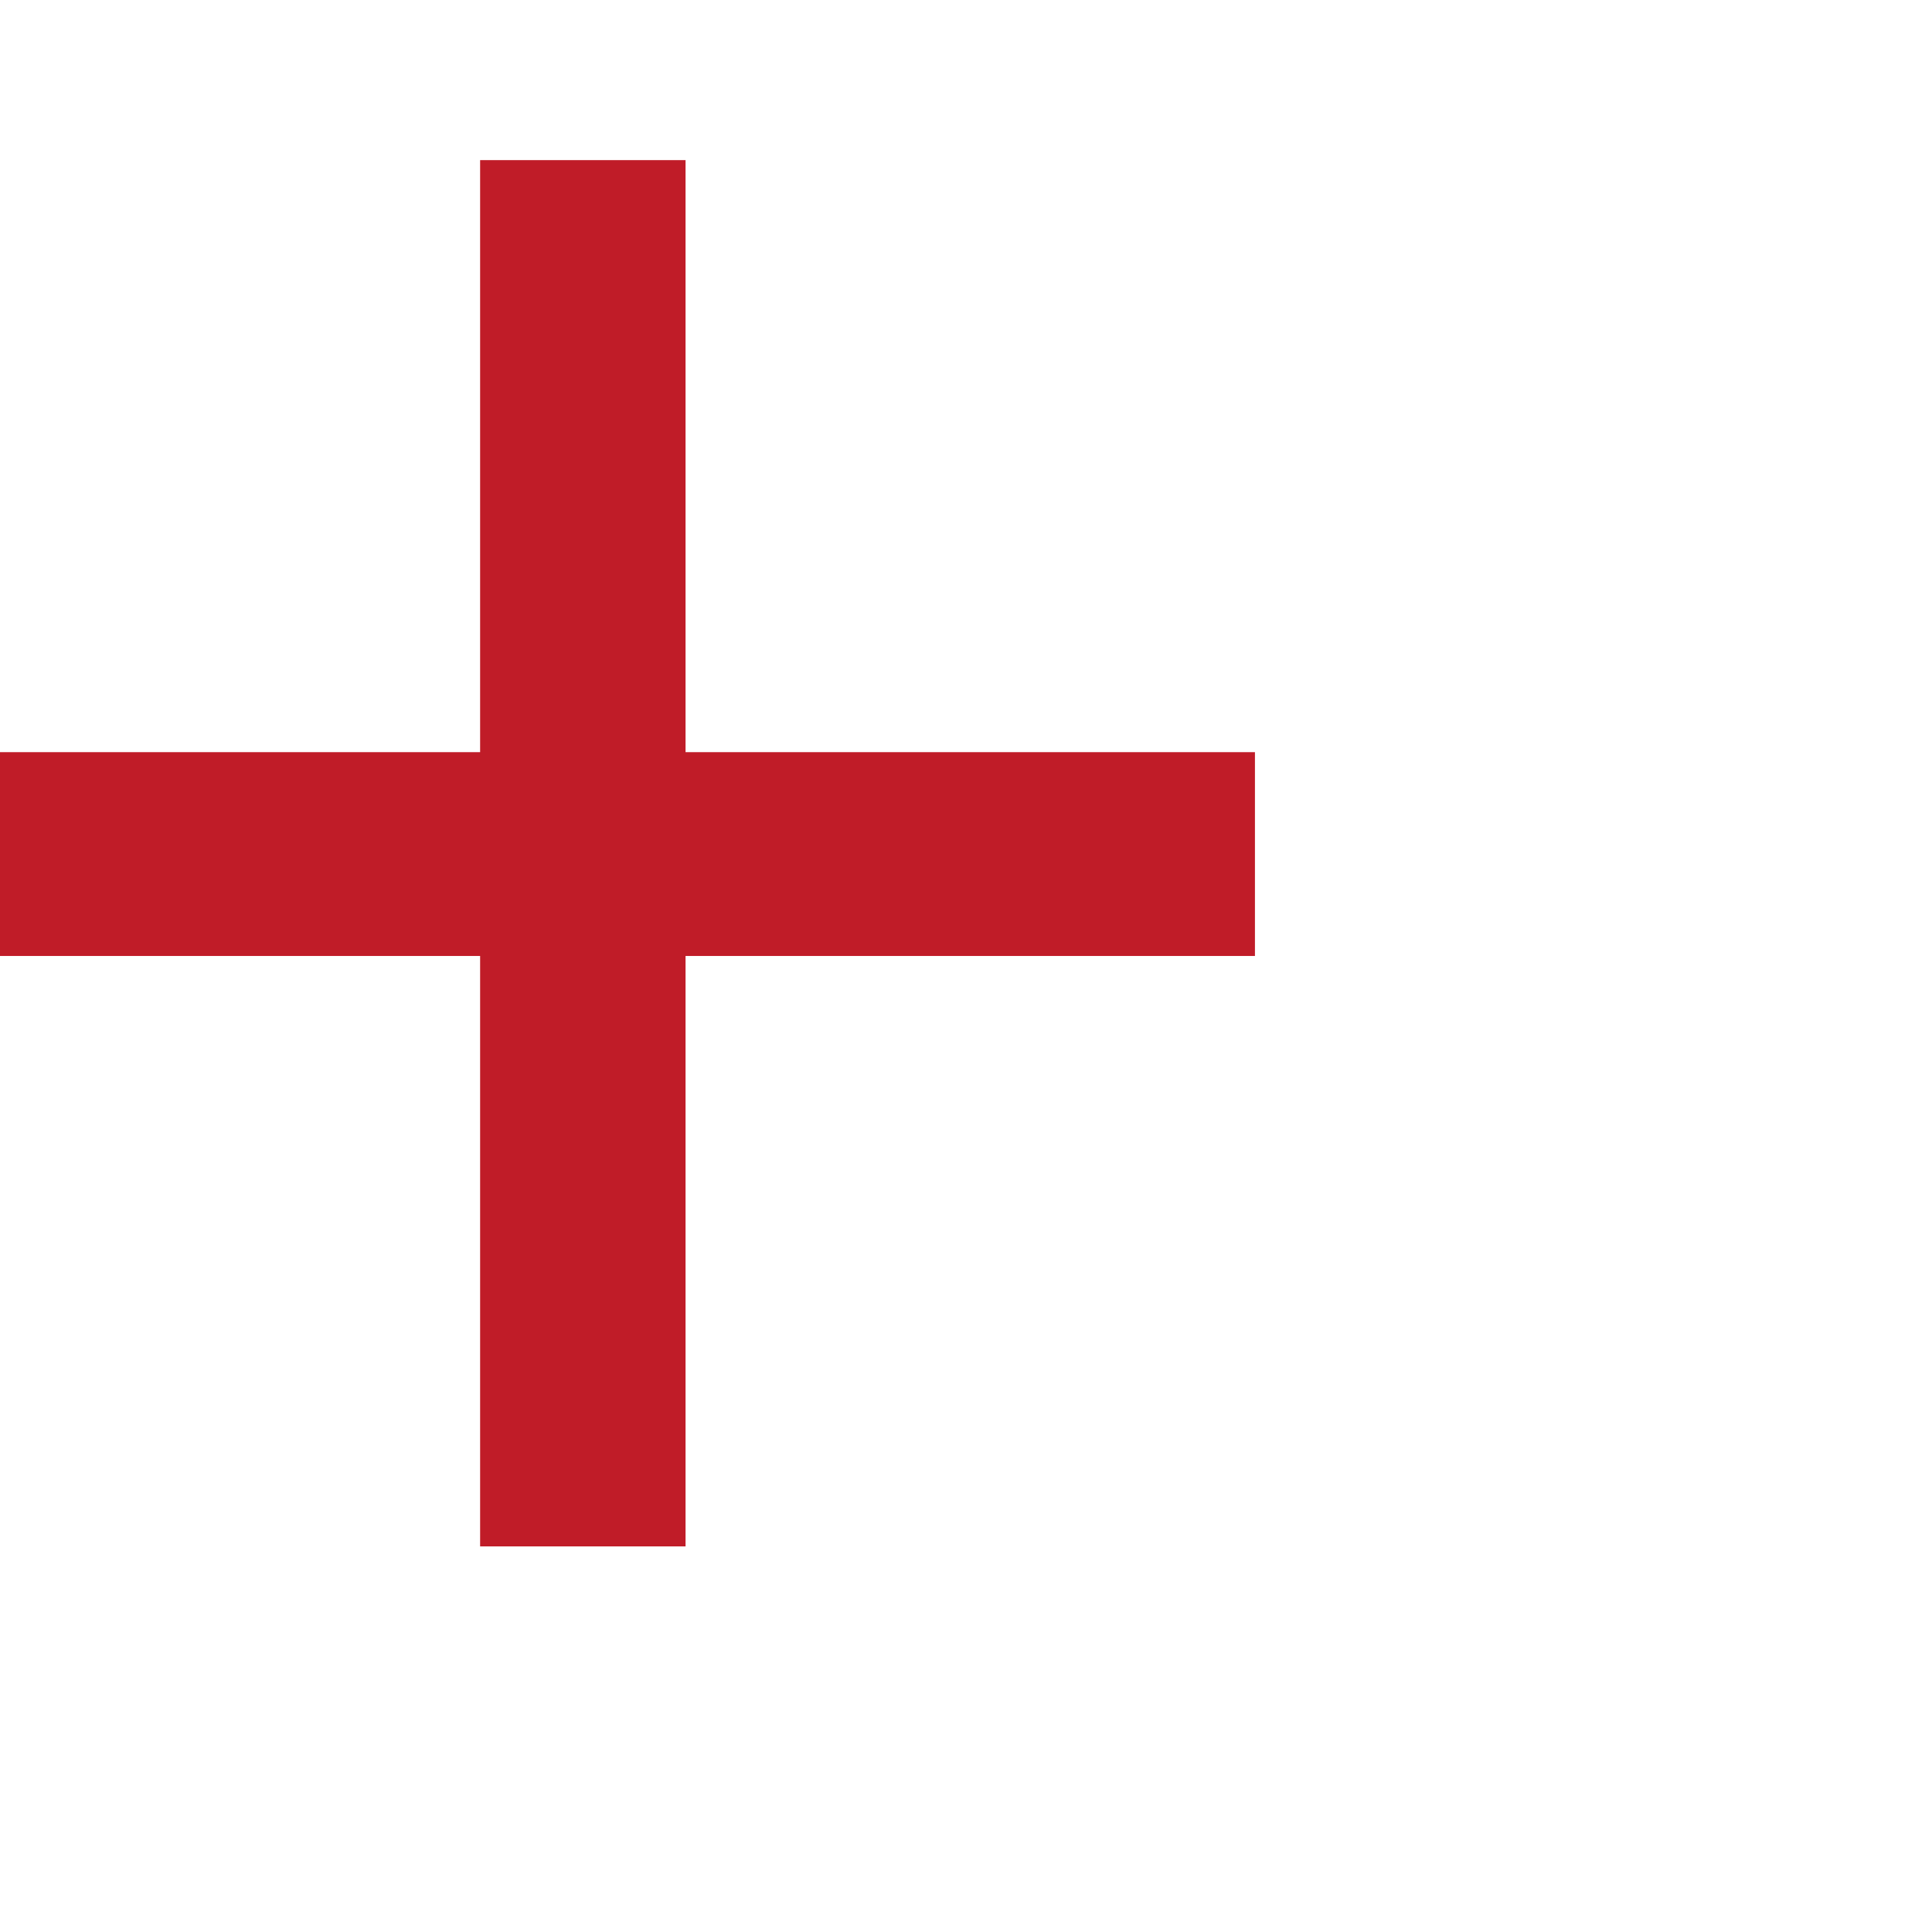
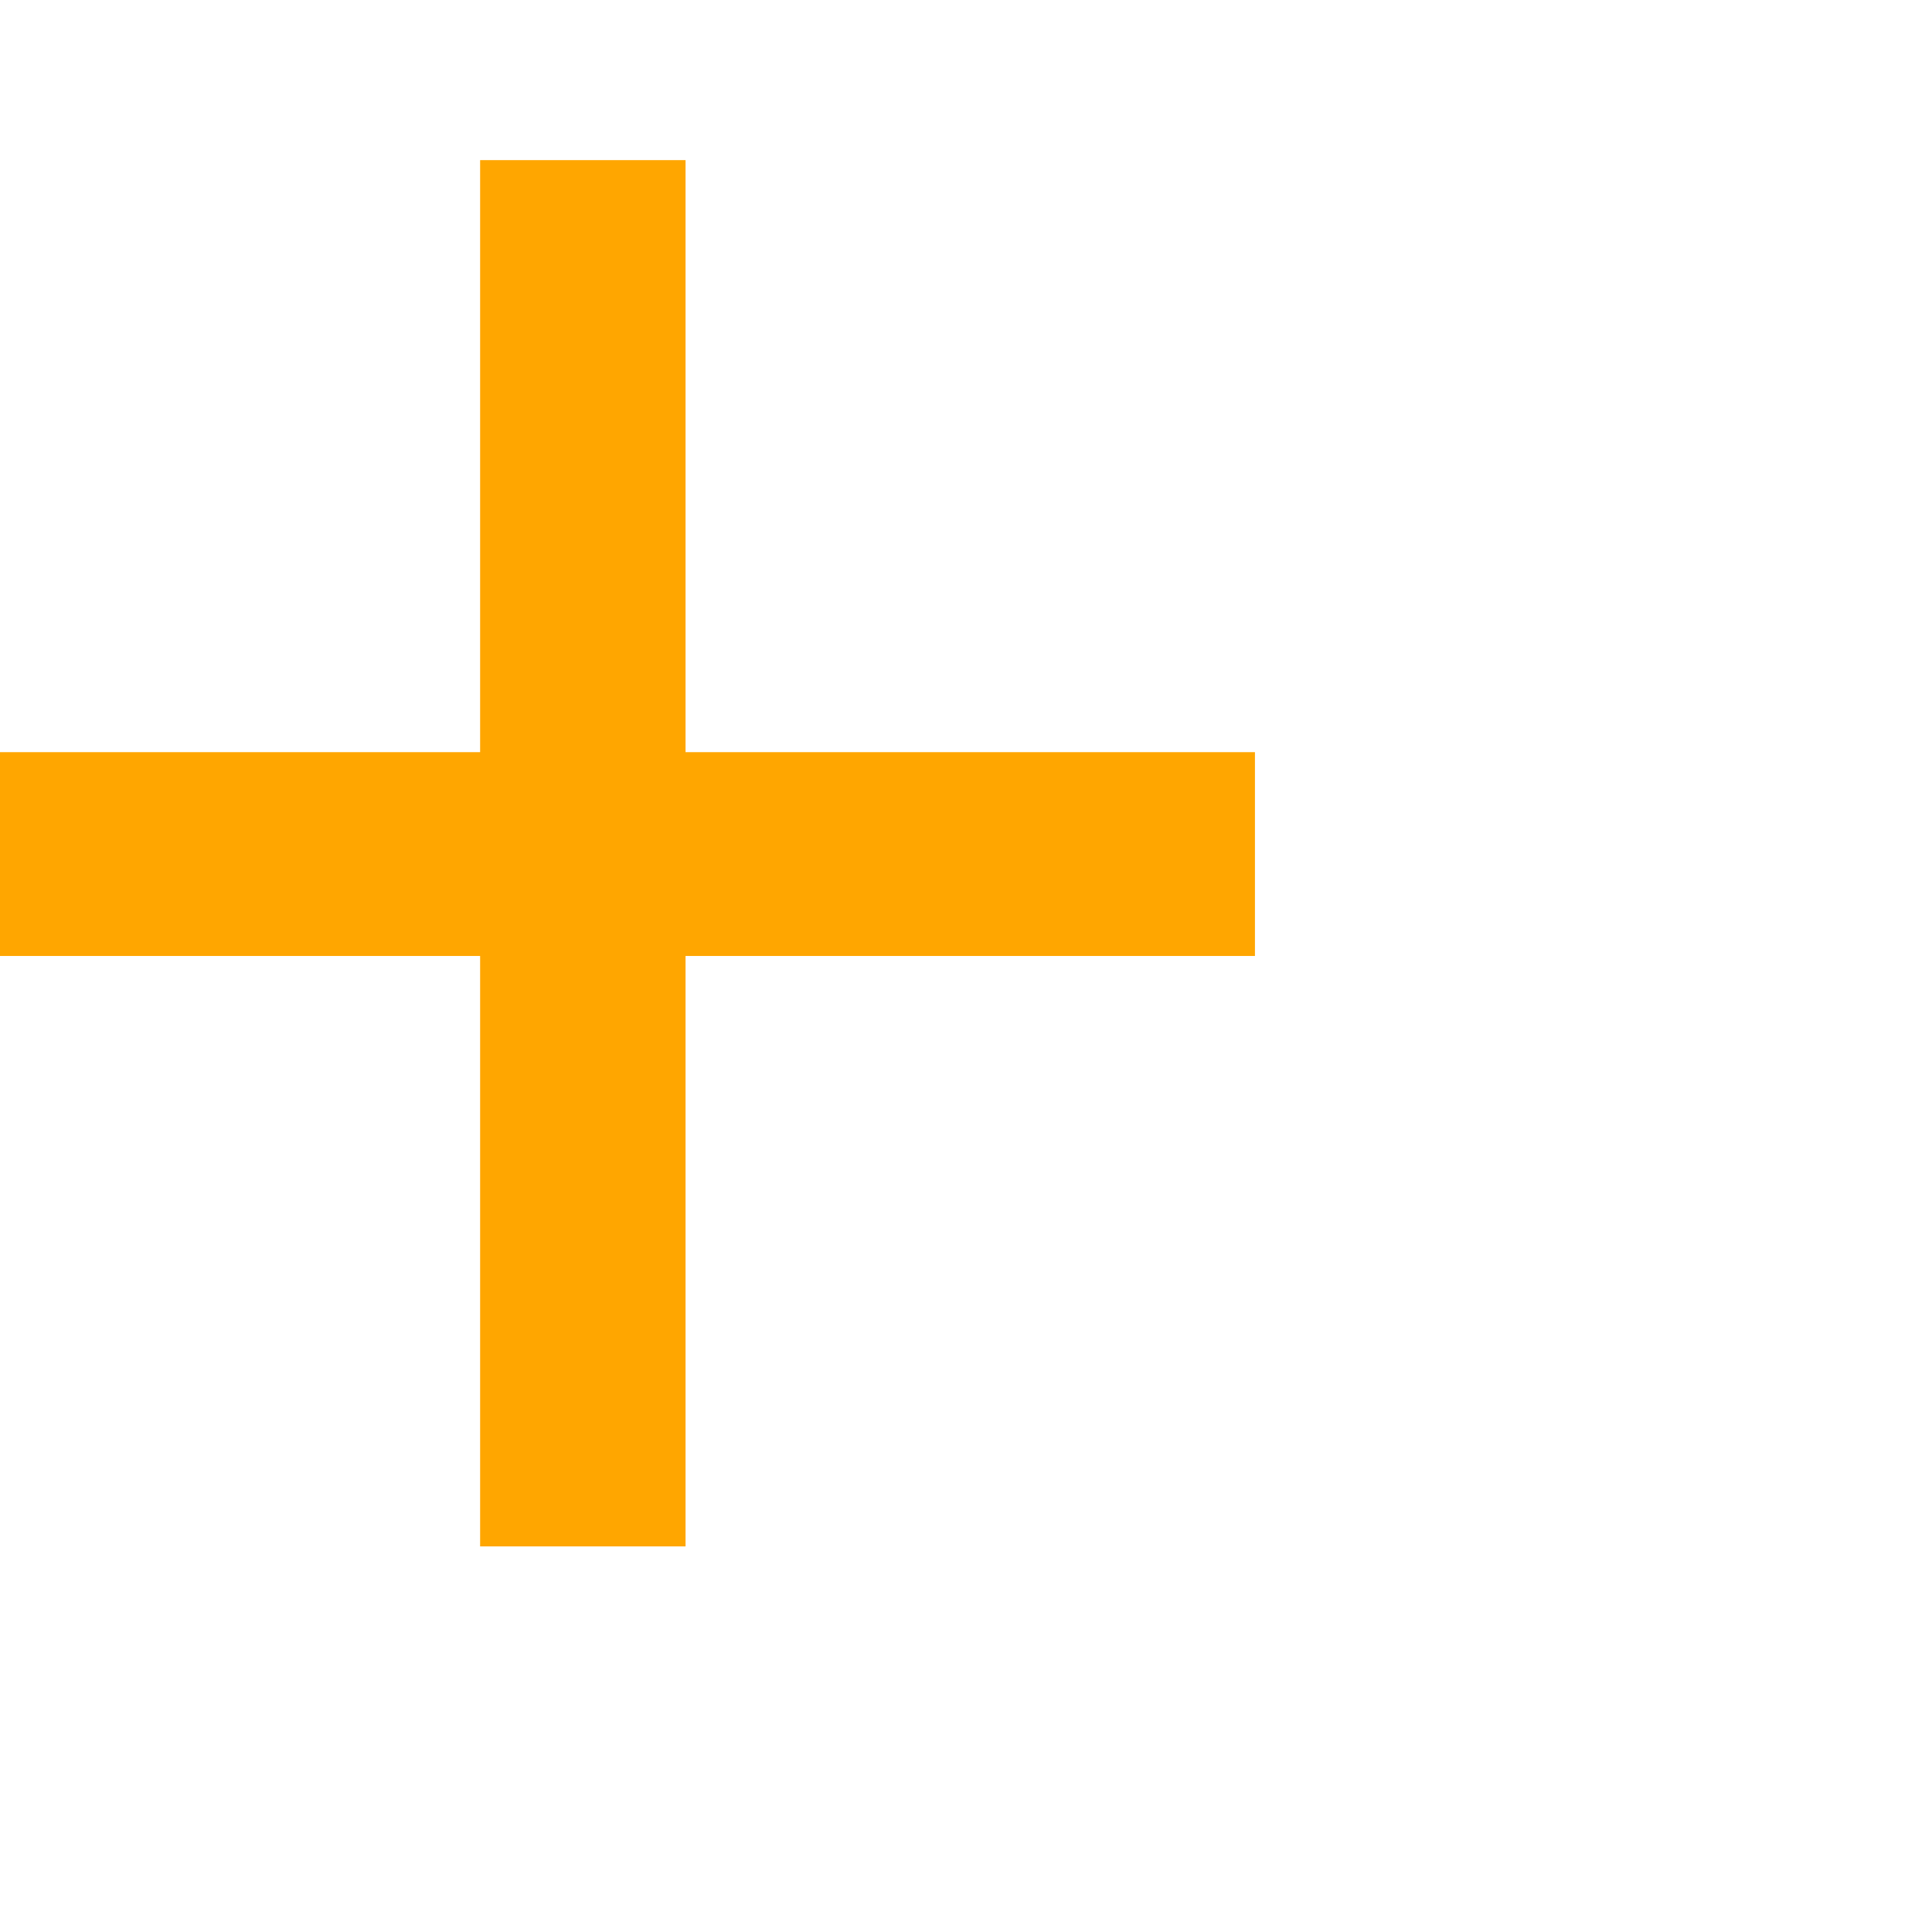
<svg xmlns="http://www.w3.org/2000/svg" width="18" height="18" viewBox="52 308 18.197 18.662" id="svg2" version="1.1">
  <defs id="defs3">
    <linearGradient id="linearGradient5270">
      <stop id="stop5272" offset="0" style="stop-color:#0d6e00;stop-opacity:1" />
      <stop id="stop5274" offset="1" style="stop-color:#eeffec;stop-opacity:1" />
    </linearGradient>
    <linearGradient id="linearGradient4144">
      <stop style="stop-color:#1fff01;stop-opacity:1" offset="0" id="stop4146" />
      <stop style="stop-color:#eeffec;stop-opacity:1" offset="1" id="stop4148" />
    </linearGradient>
    <linearGradient id="linearGradient1699">
      <stop id="stop1700" offset="0" style="stop-color:#017eff;stop-opacity:1;" />
      <stop id="stop1701" offset="1" style="stop-color:#ecfaff;stop-opacity:1;" />
    </linearGradient>
  </defs>
  <g id="layer1" transform="translate(-5.450324,-439.1877)">
-     <text xml:space="preserve" style="font-size:27.648px;line-height:1.25;font-family:sans-serif;letter-spacing:0px;word-spacing:0px;stroke-width:1.037;fill:#c01c28;fill-opacity:1" x="54.966" y="765.186" id="text1707">
-       <tspan id="tspan1705" style="font-size:27.648px;stroke-width:1.037;fill:#c01c28;fill-opacity:1" x="54.966" y="765.186">+</tspan>
+     <text xml:space="preserve" style="font-size:27.648px;line-height:1.25;font-family:sans-serif;letter-spacing:0px;word-spacing:0px;stroke-width:1.037;fill:#ffa600;fill-opacity:1" x="54.966" y="765.186" id="text1707">
+       <tspan id="tspan1705" style="font-size:27.648px;stroke-width:1.037;fill:#ffa600;fill-opacity:1" x="54.966" y="765.186">+</tspan>
    </text>
  </g>
</svg>
